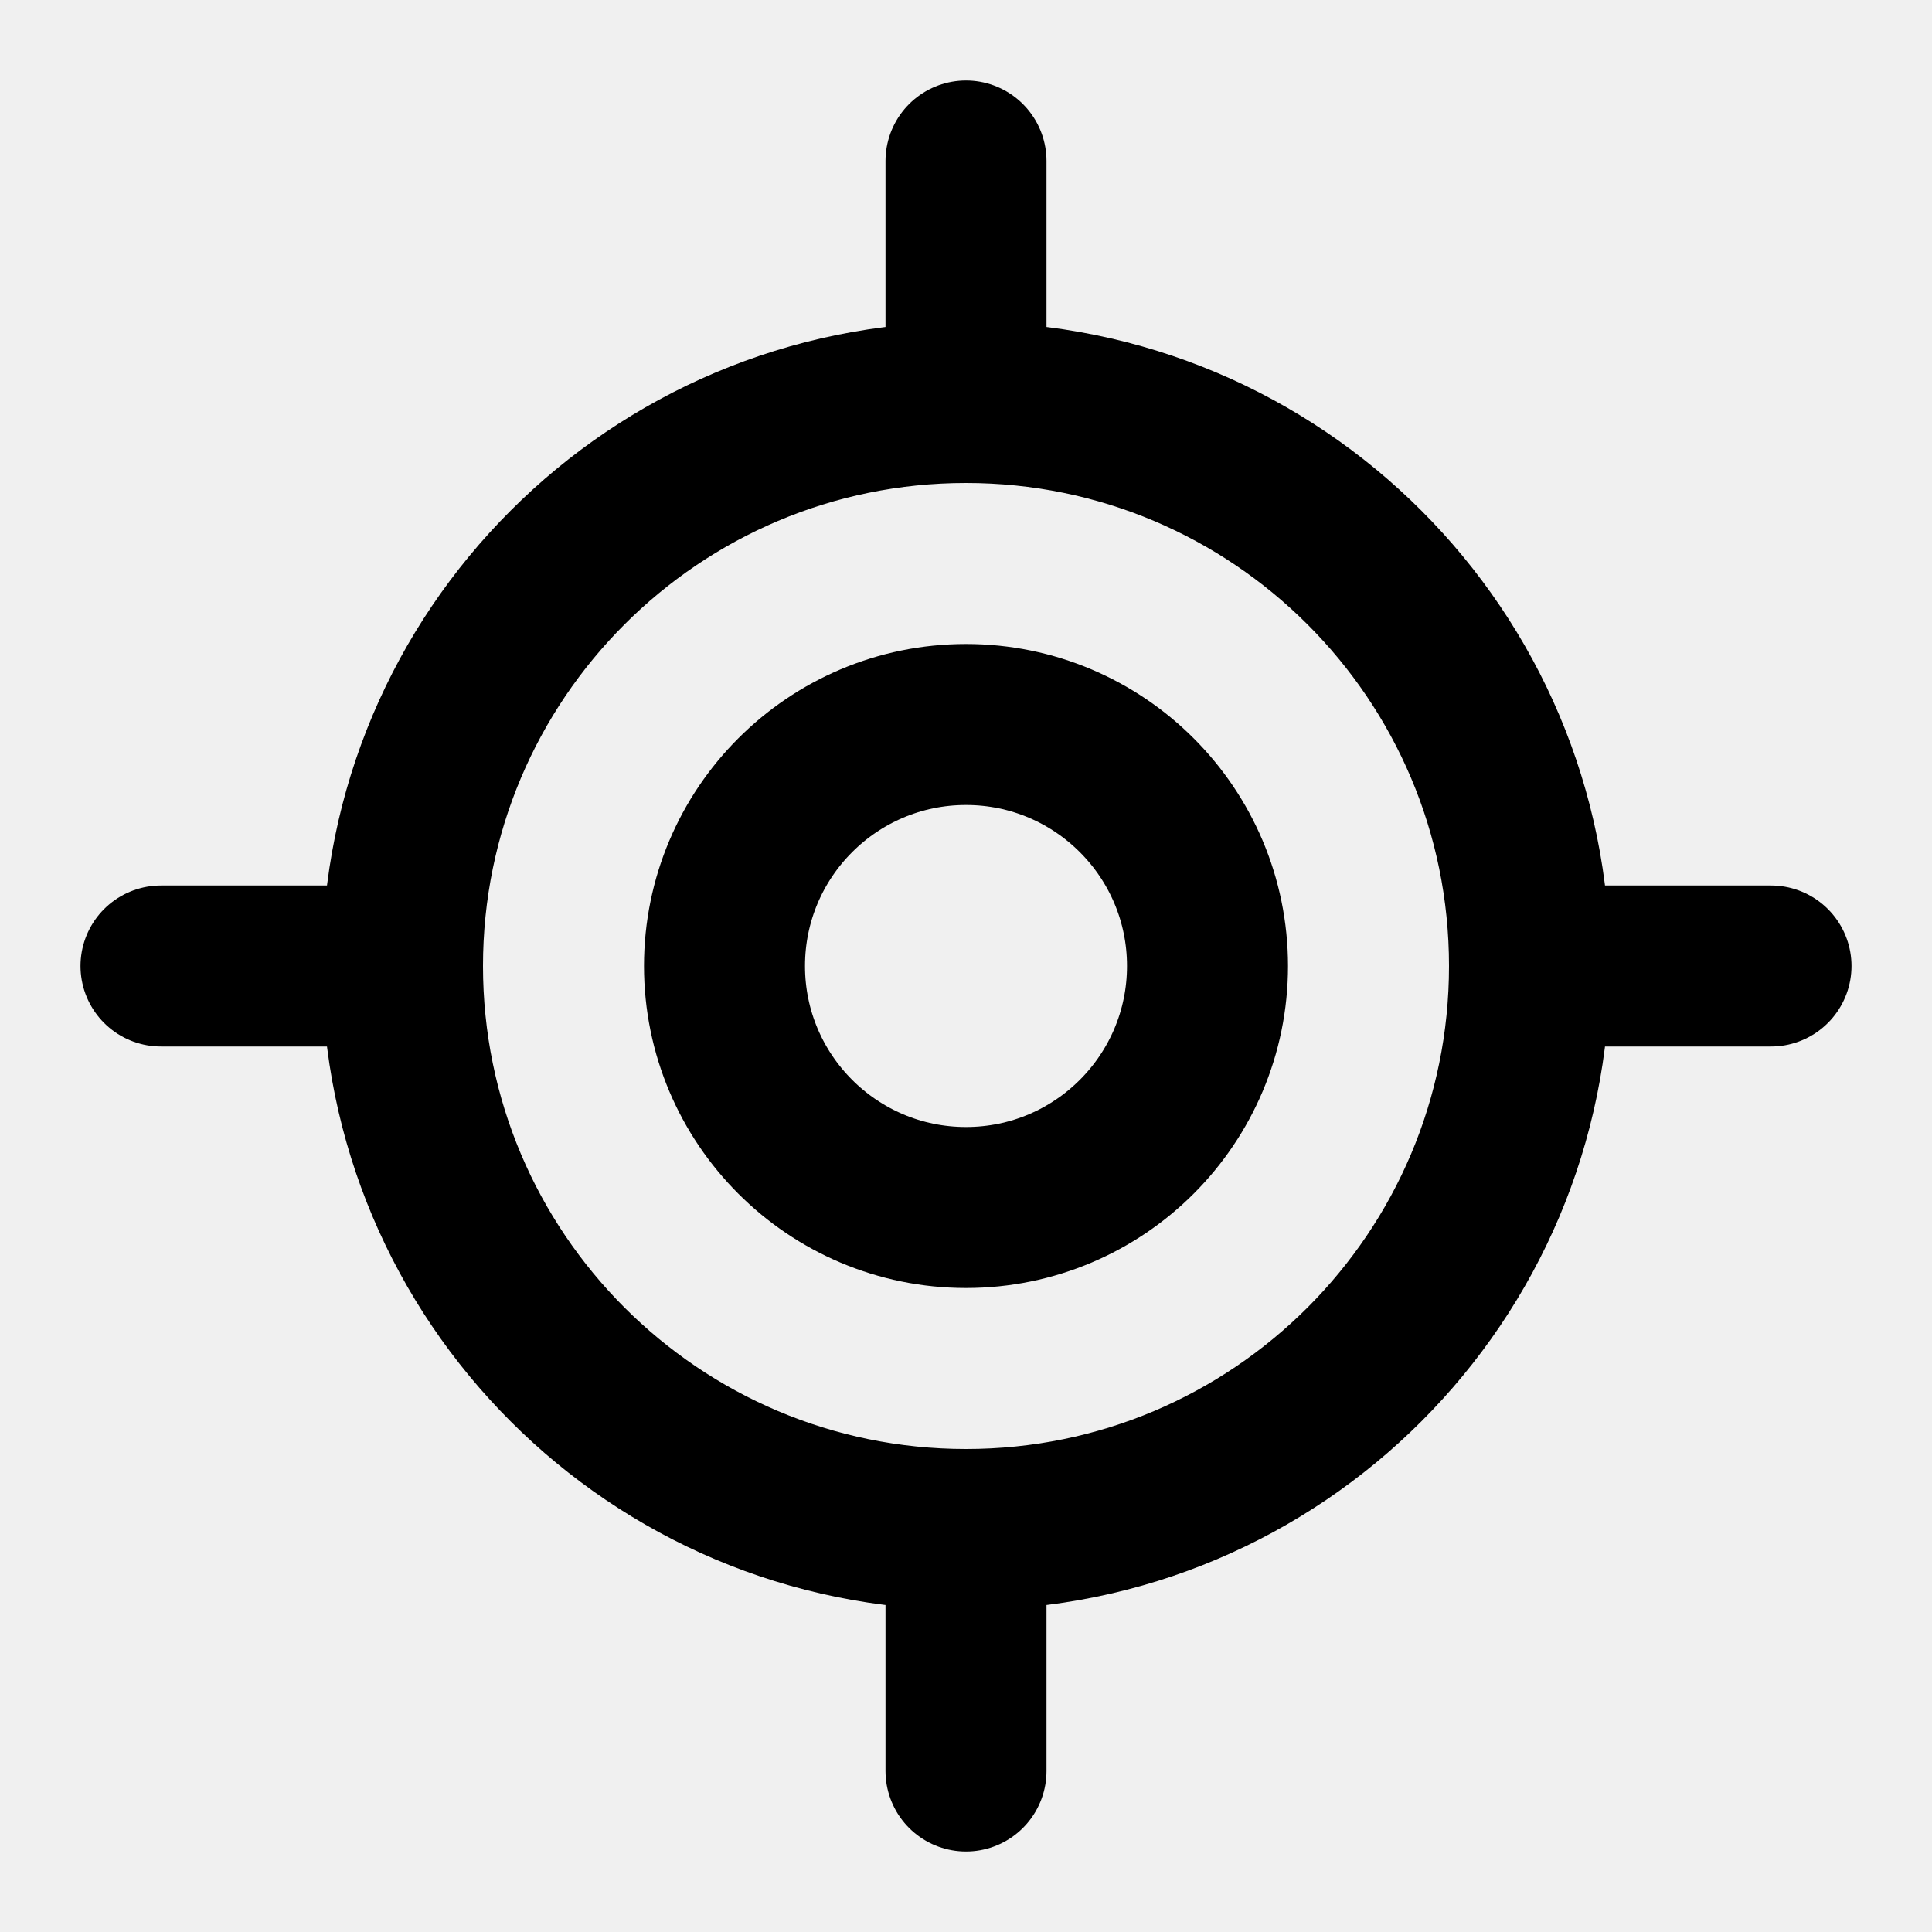
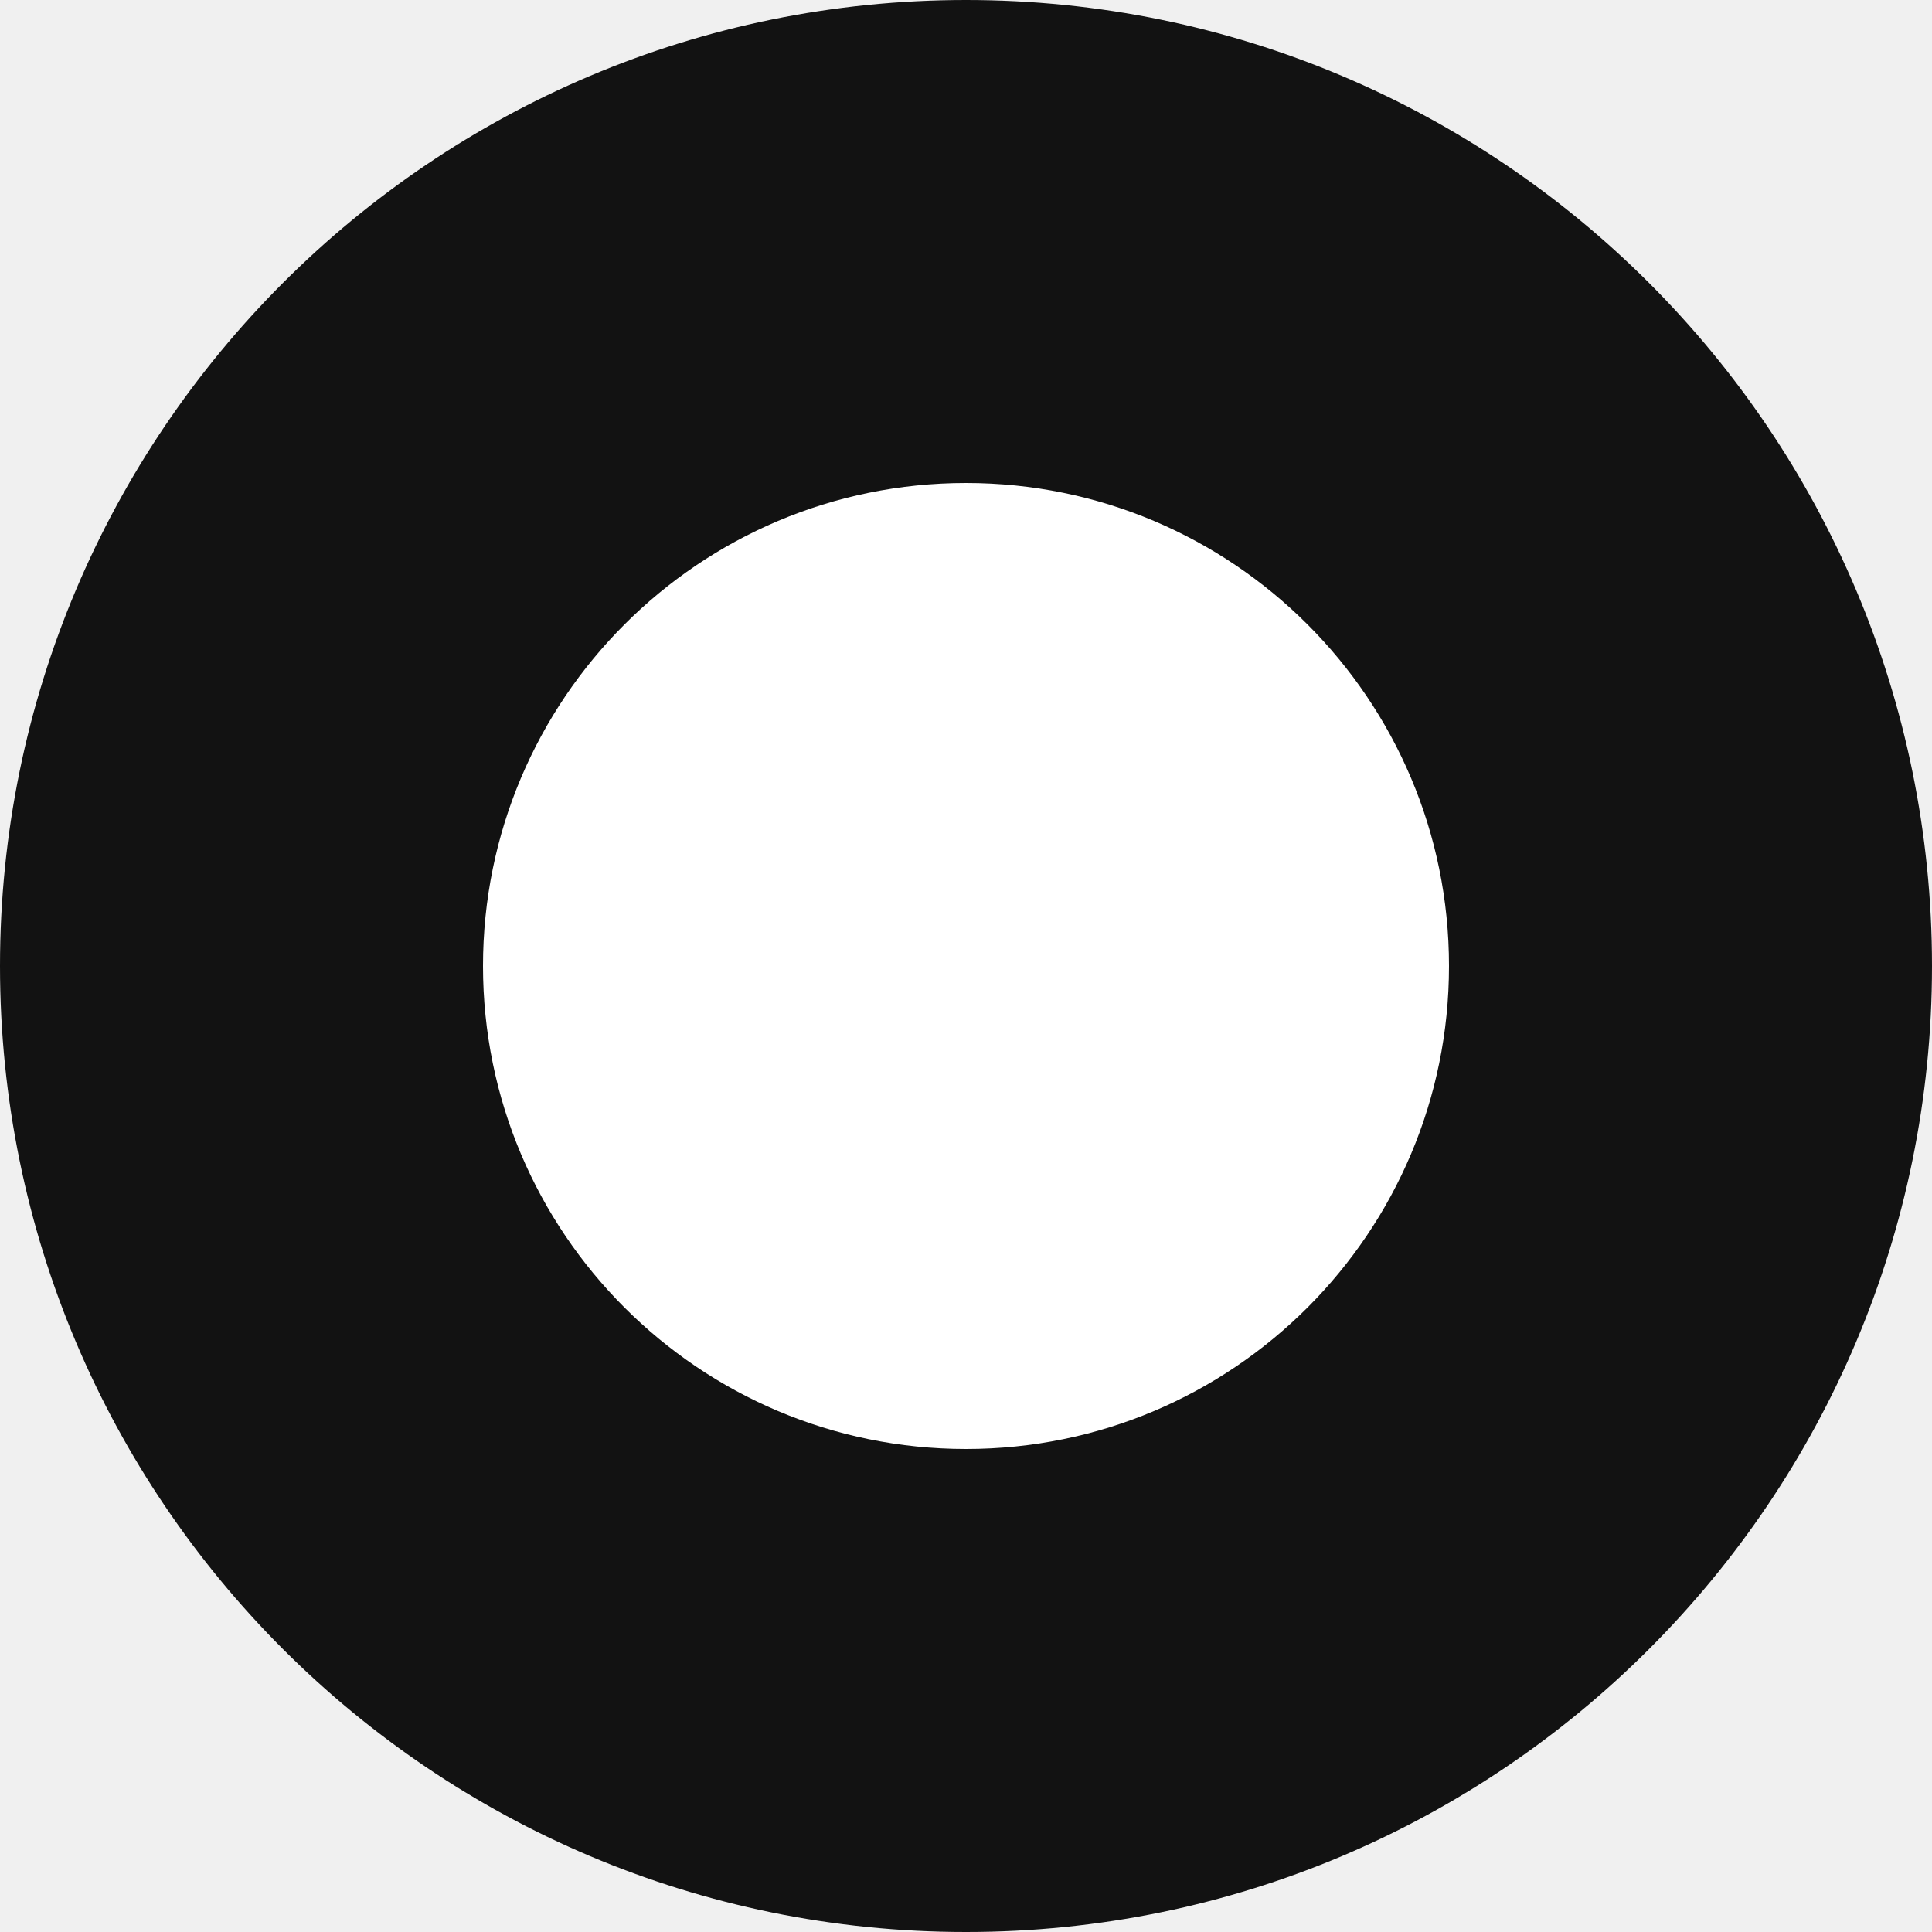
- <svg xmlns="http://www.w3.org/2000/svg" width="24" height="24" viewBox="0 0 24 24" fill="none" stroke="currentColor" stroke-width="2" stroke-linecap="round" stroke-linejoin="round" class="lucide lucide-locate-fixed">
-   <line x1="2" x2="5" y1="12" y2="12" />
-   <line x1="19" x2="22" y1="12" y2="12" />
-   <line x1="12" x2="12" y1="2" y2="5" />
-   <line x1="12" x2="12" y1="19" y2="22" />
-   <circle cx="12" cy="12" r="7" />
-   <circle cx="12" cy="12" r="3" />
+ <svg xmlns="http://www.w3.org/2000/svg" width="16" height="16" viewBox="0 0 16 16">
+   <g id="Group_47214" data-name="Group 47214" transform="translate(4095 1000)">
+     <circle id="Ellipse_34" data-name="Ellipse 34" cx="8" cy="8" r="8" transform="translate(-4095 -1000)" fill="#121212" />
+     <circle id="Ellipse_68" data-name="Ellipse 68" cx="4" cy="4" r="4" transform="translate(-4091 -996)" fill="#fff" />
+   </g>
</svg>
